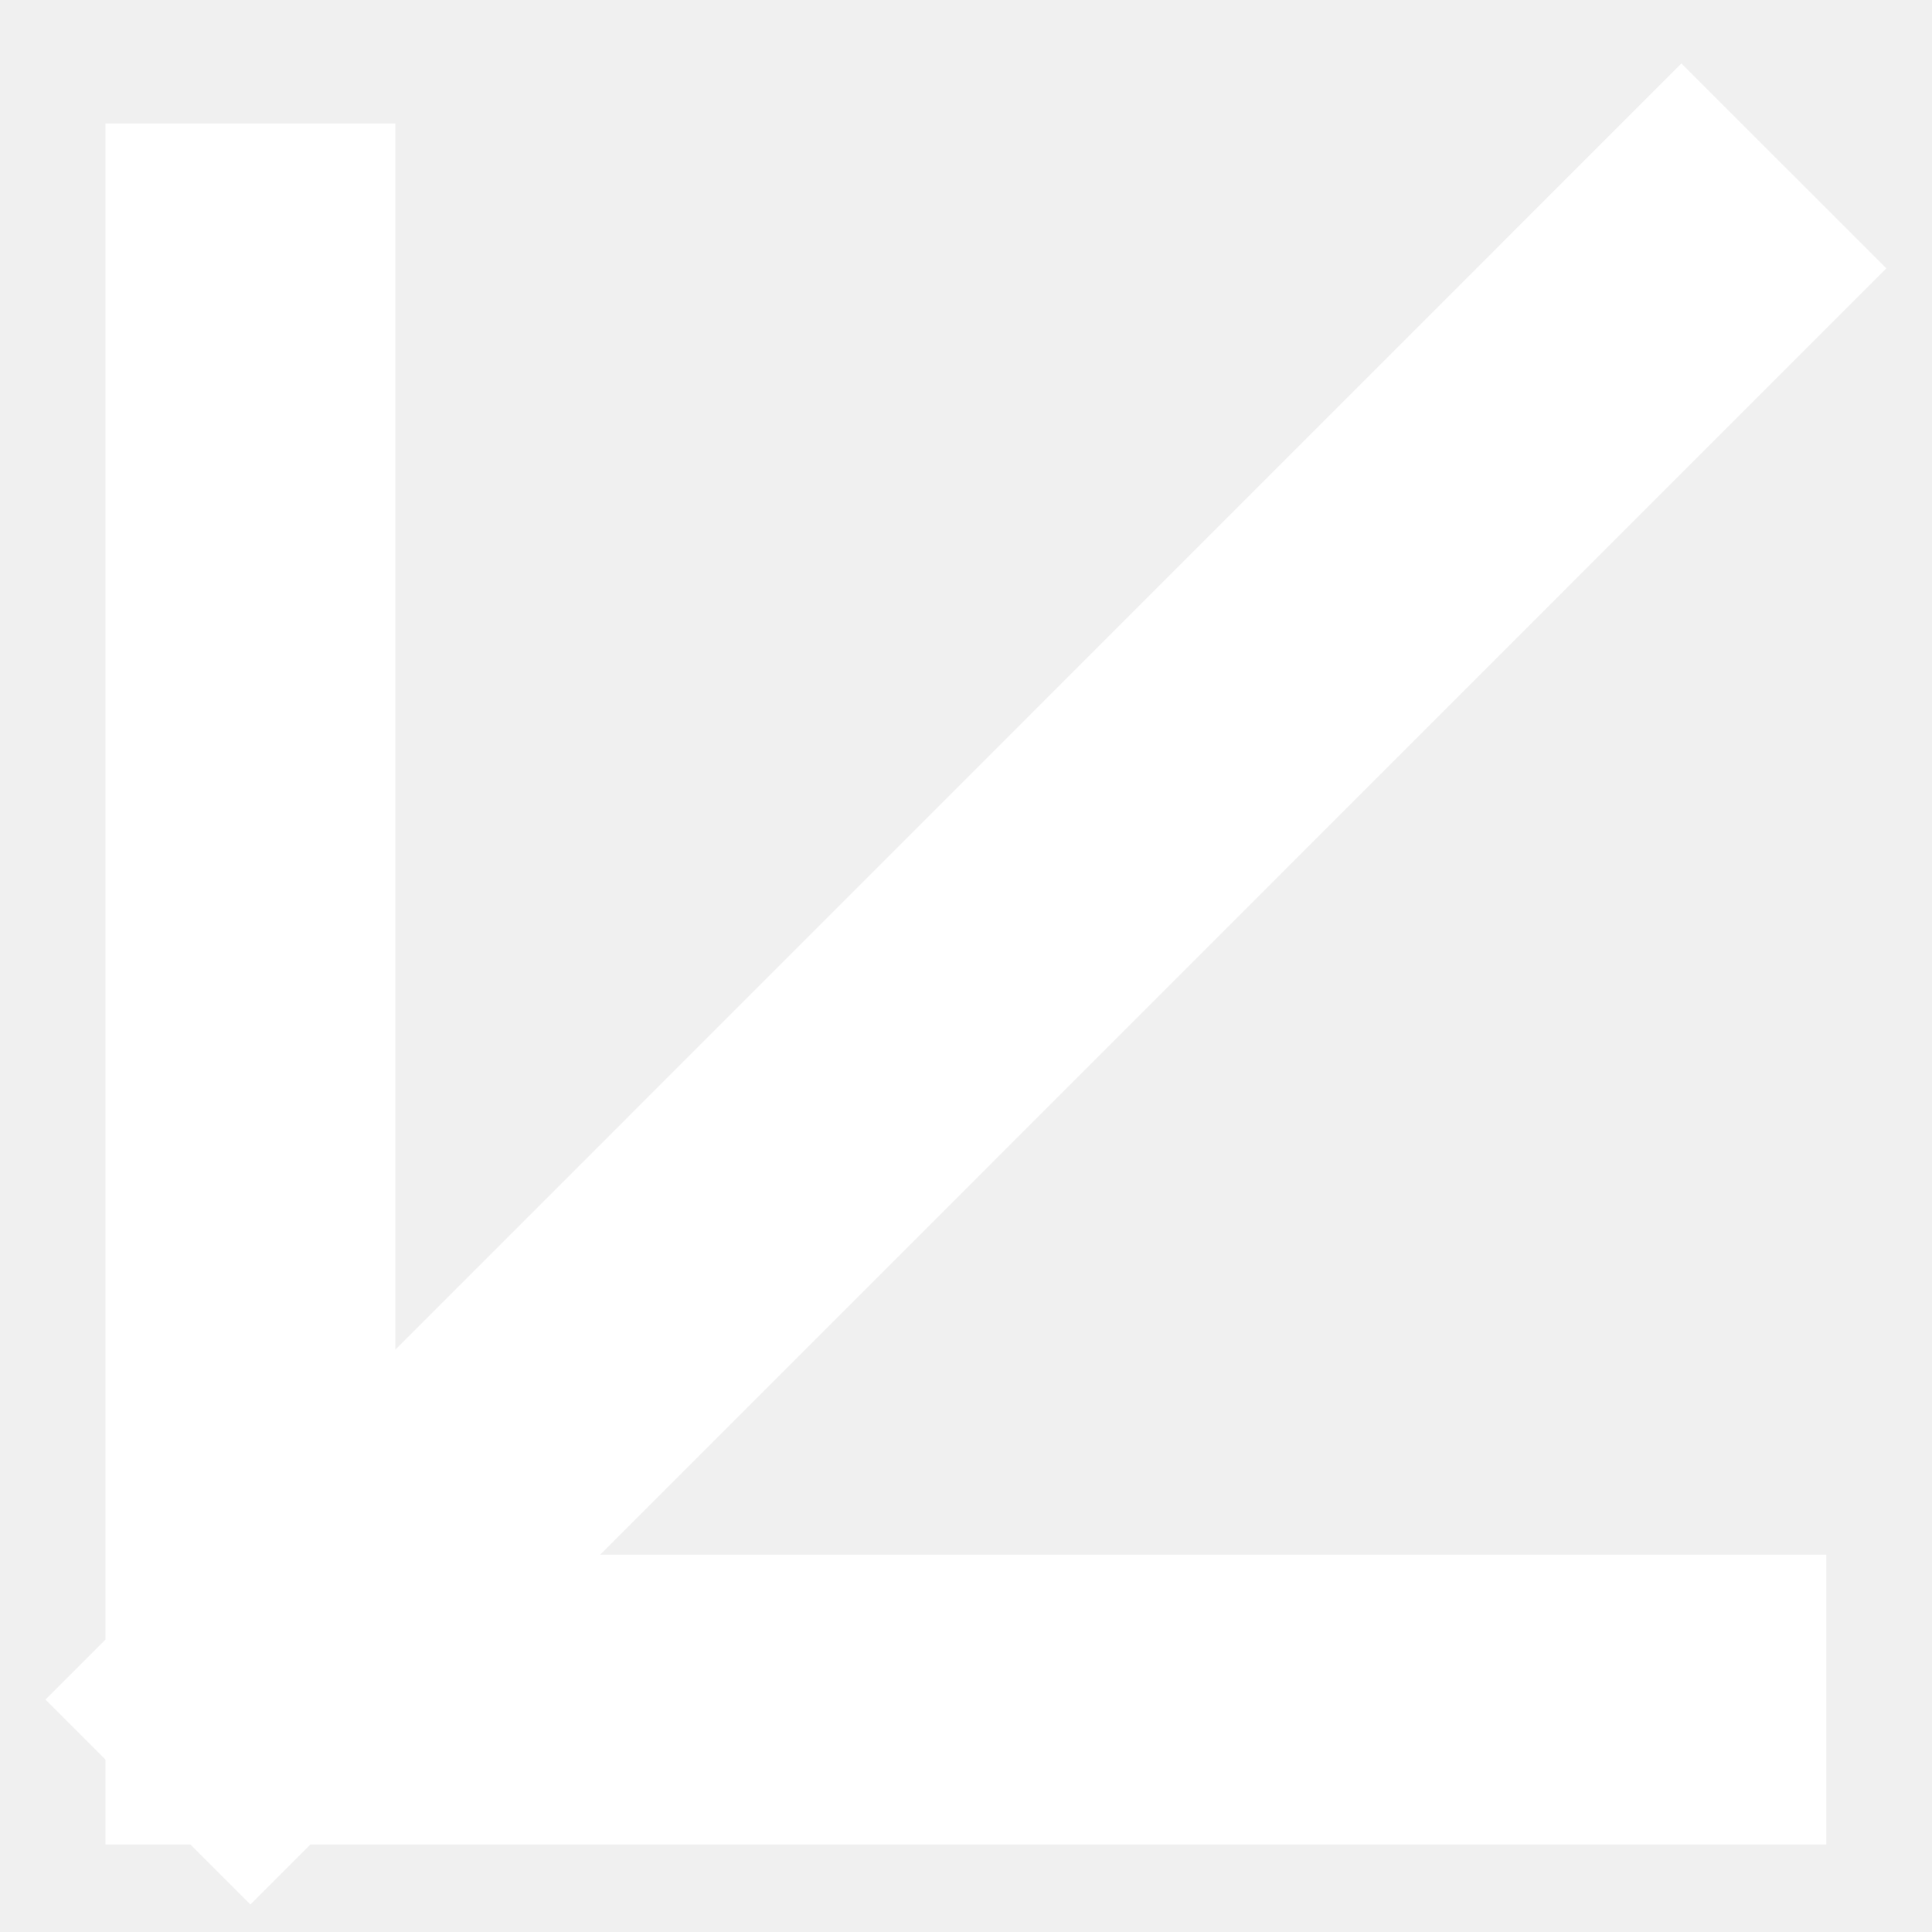
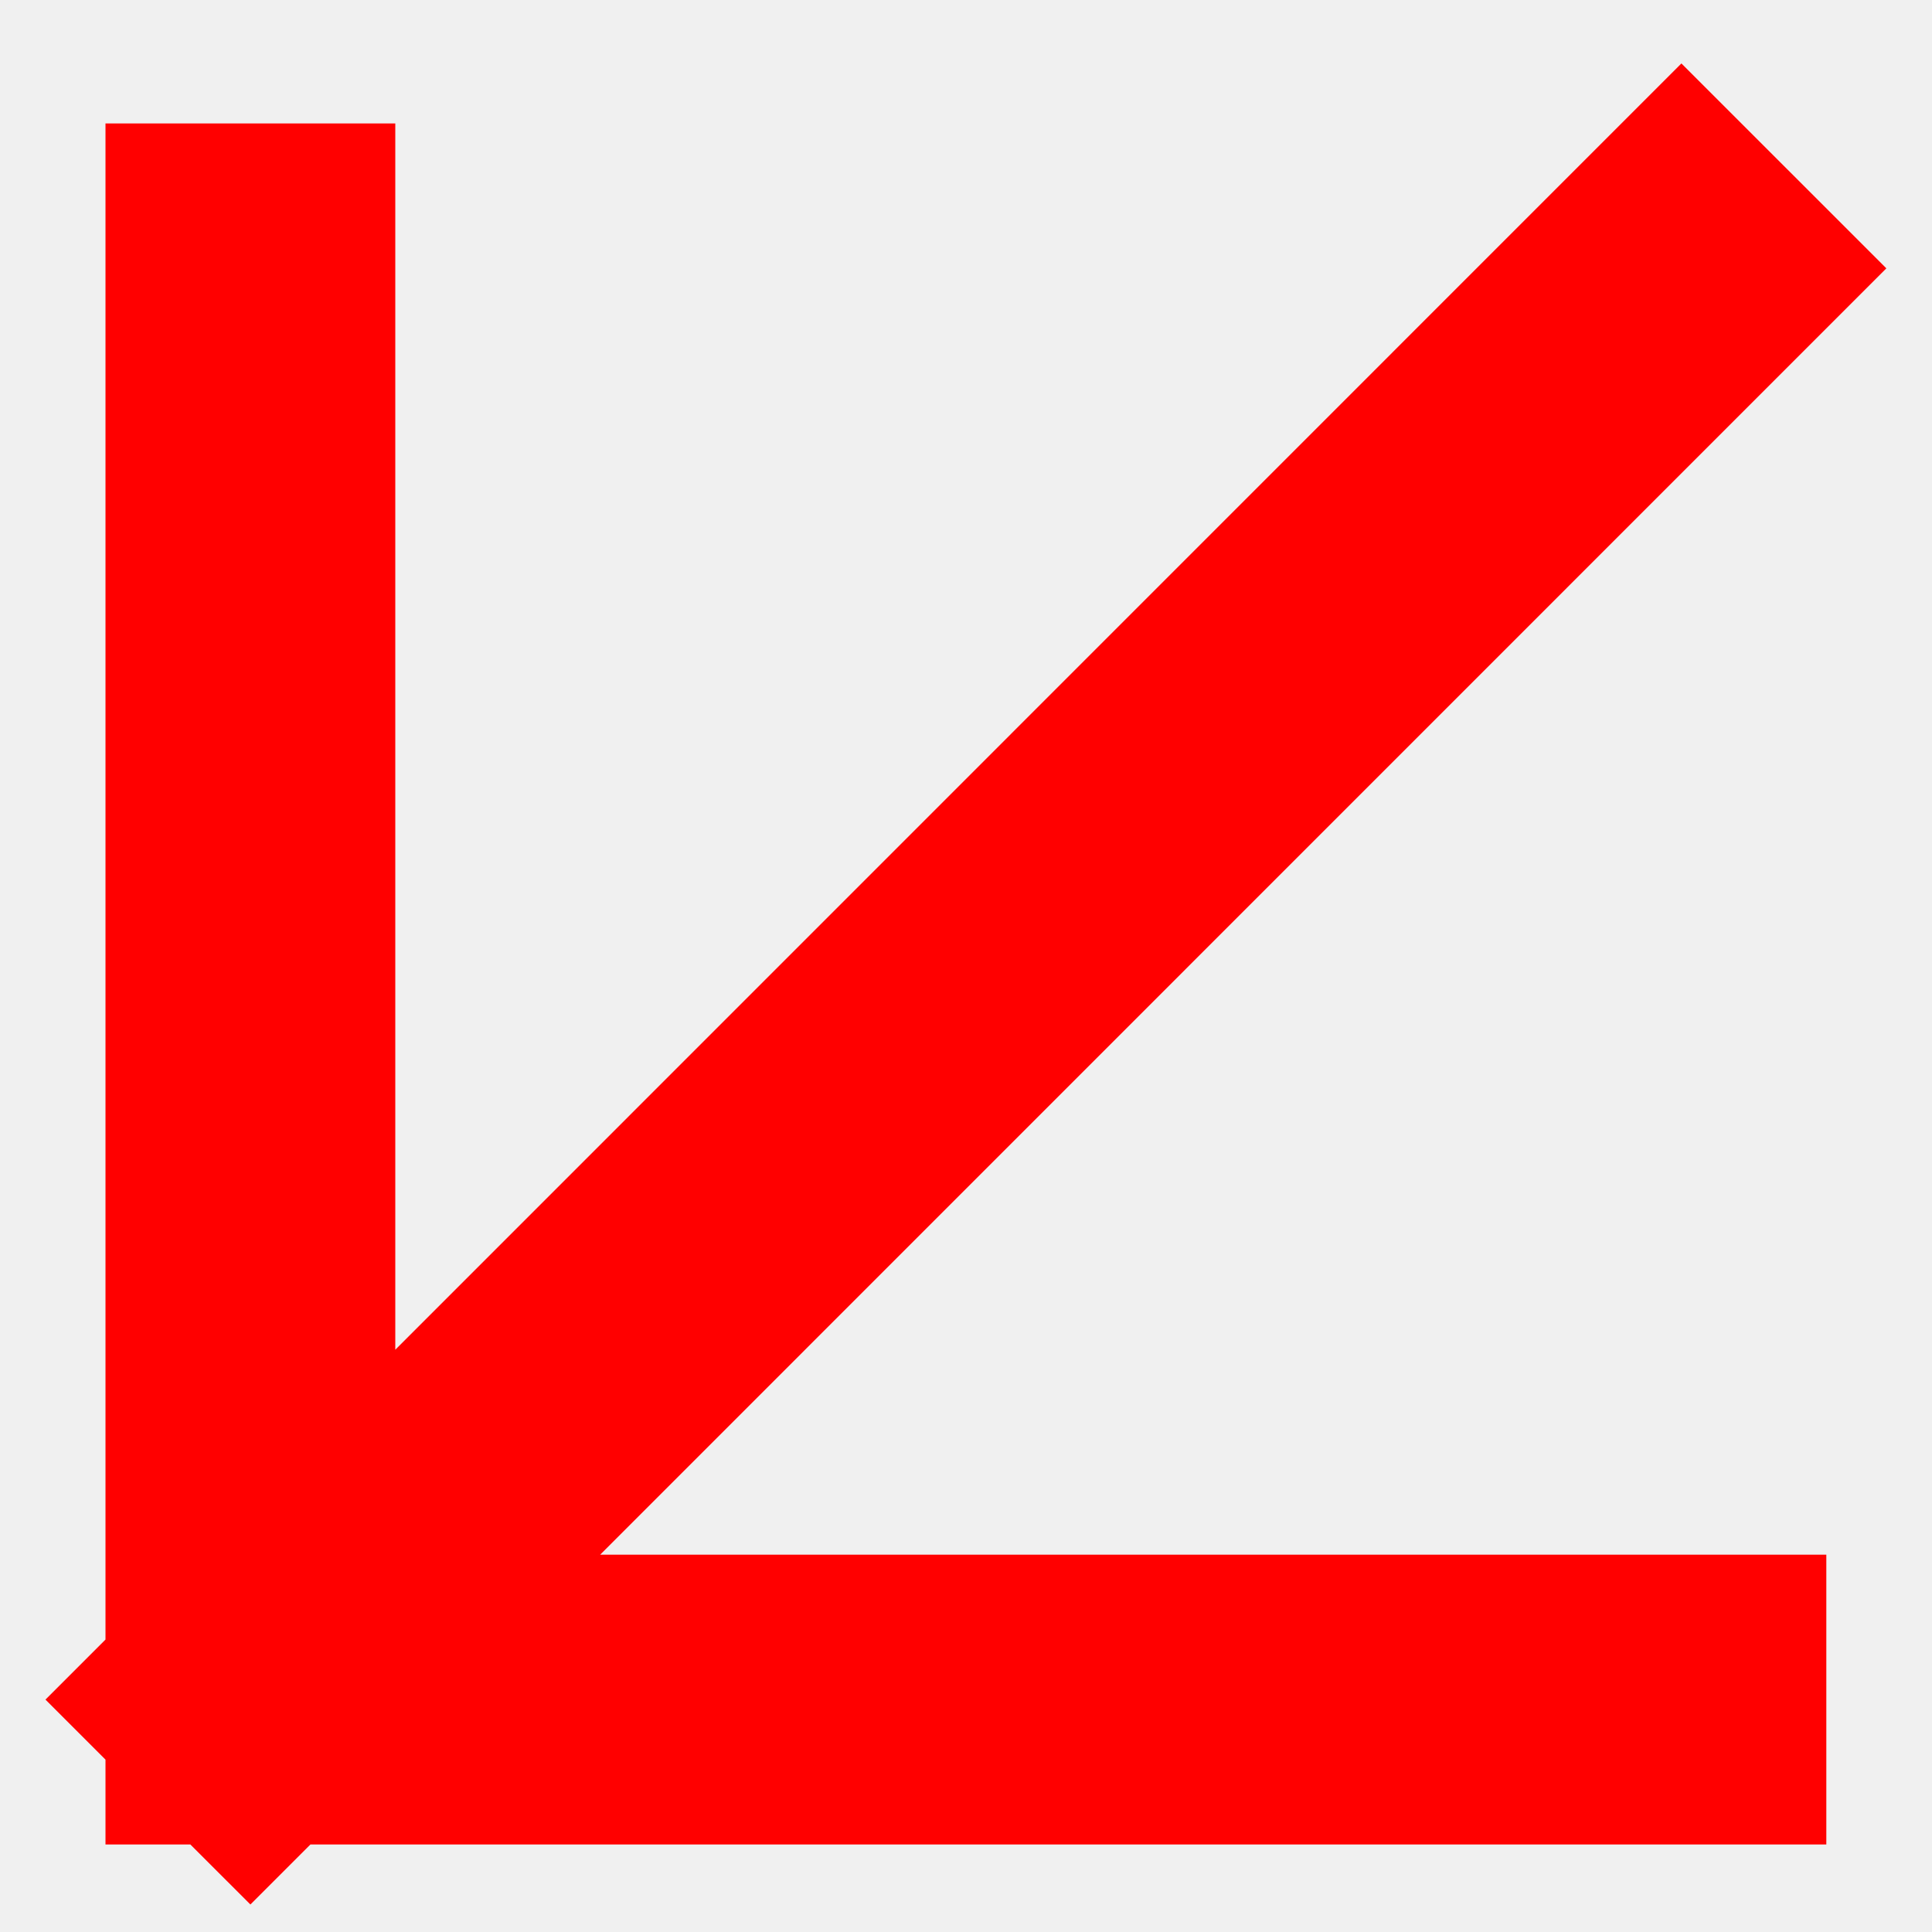
- <svg xmlns="http://www.w3.org/2000/svg" width="10" height="10" viewBox="0 0 10 10" fill="none">
-   <path d="M8.703 1.389L1.296 8.797M1.296 8.797H8.703M1.296 8.797V1.389" stroke="white" stroke-width="1.5" stroke-linecap="square" stroke-linejoin="round" />
+ <svg xmlns="http://www.w3.org/2000/svg" width="10" height="10" viewBox="0 0 10 10">
+   <path d="M8.703 1.389L1.296 8.797M1.296 8.797H8.703M1.296 8.797V1.389" stroke="#ff0000" stroke-width="1.5" stroke-linecap="square" stroke-linejoin="round" />
</svg>
